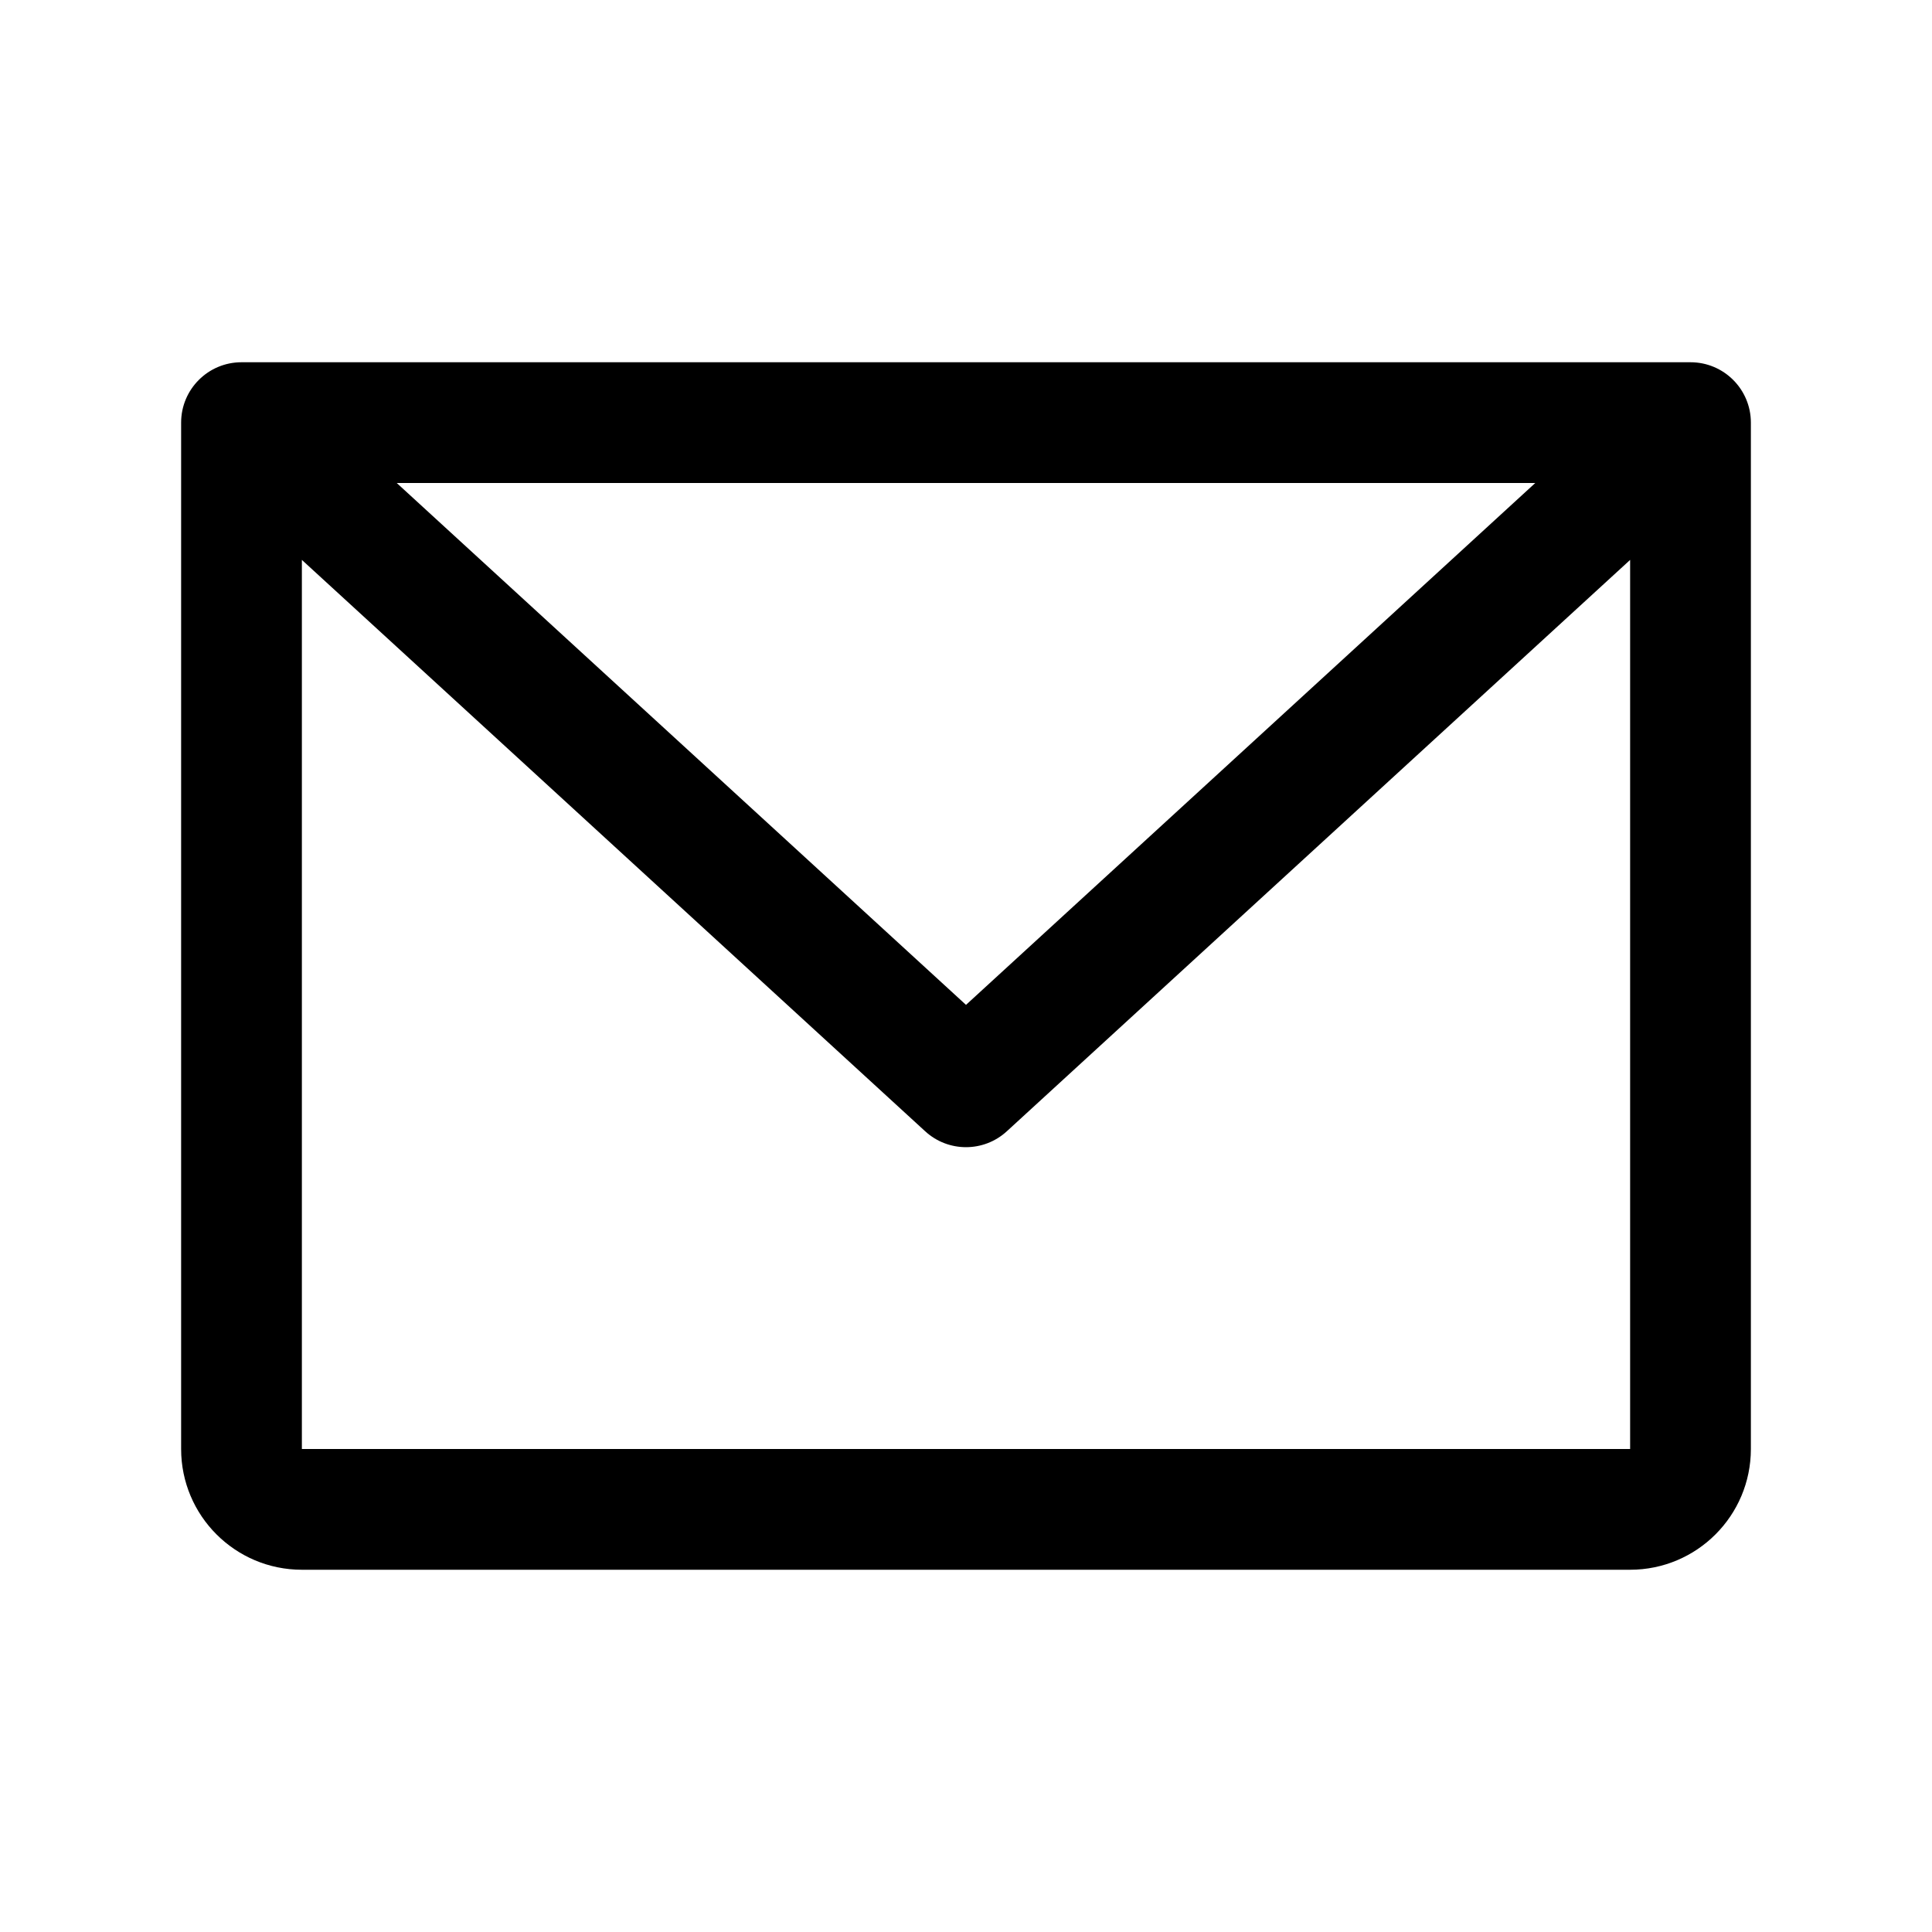
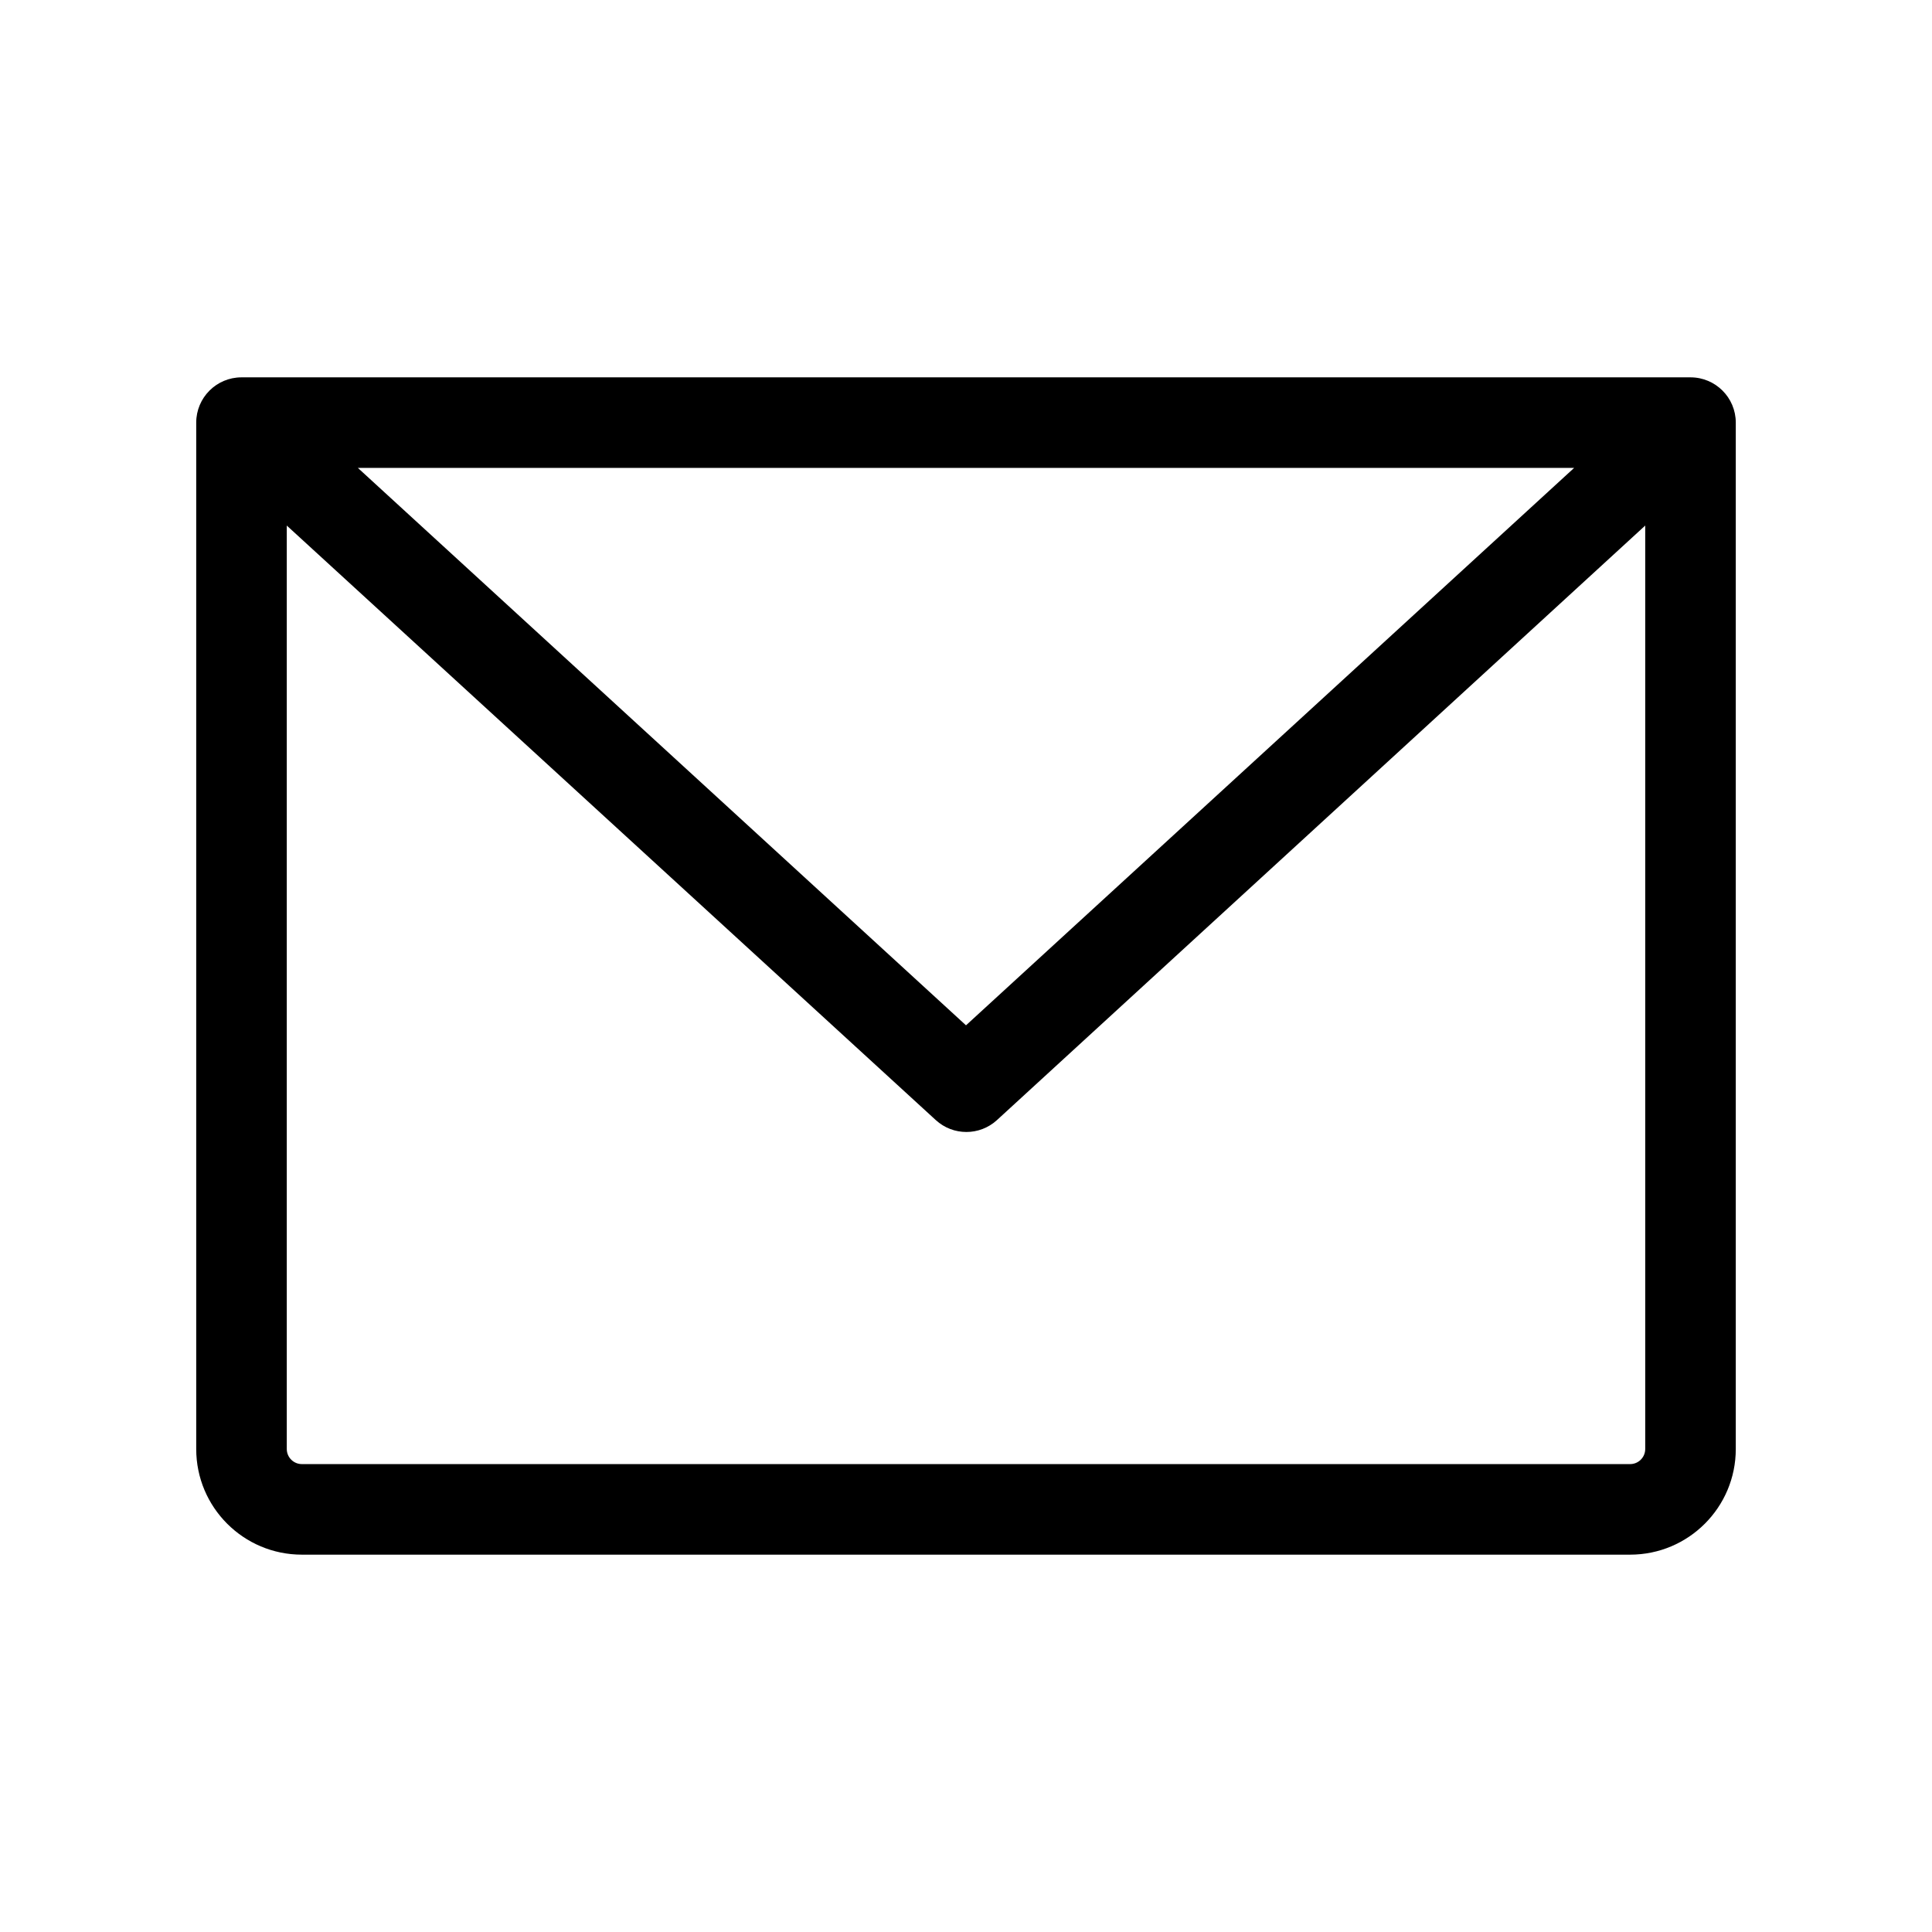
<svg xmlns="http://www.w3.org/2000/svg" viewBox="0 0 256 256" fill="currentColor">
-   <path d="M224,48H32a8,8,0,0,0-8,8V192a16,16,0,0,0,16,16H216a16,16,0,0,0,16-16V56A8,8,0,0,0,224,48ZM203.43,64,128,133.15,52.57,64ZM216,192H40V74.19l82.59,75.71a8,8,0,0,0,10.82,0L216,74.19V192Z" />
+   <path d="M224,50H32a6,6,0,0,0-6,6V192a14,14,0,0,0,14,14H216a14,14,0,0,0,14-14V56A6,6,0,0,0,224,50ZM208.58,62,128,135.86,47.42,62ZM216,194H40a2,2,0,0,1-2-2V69.64l86,78.78a6,6,0,0,0,8.1,0L218,69.64V192A2,2,0,0,1,216,194Z" />
</svg>
